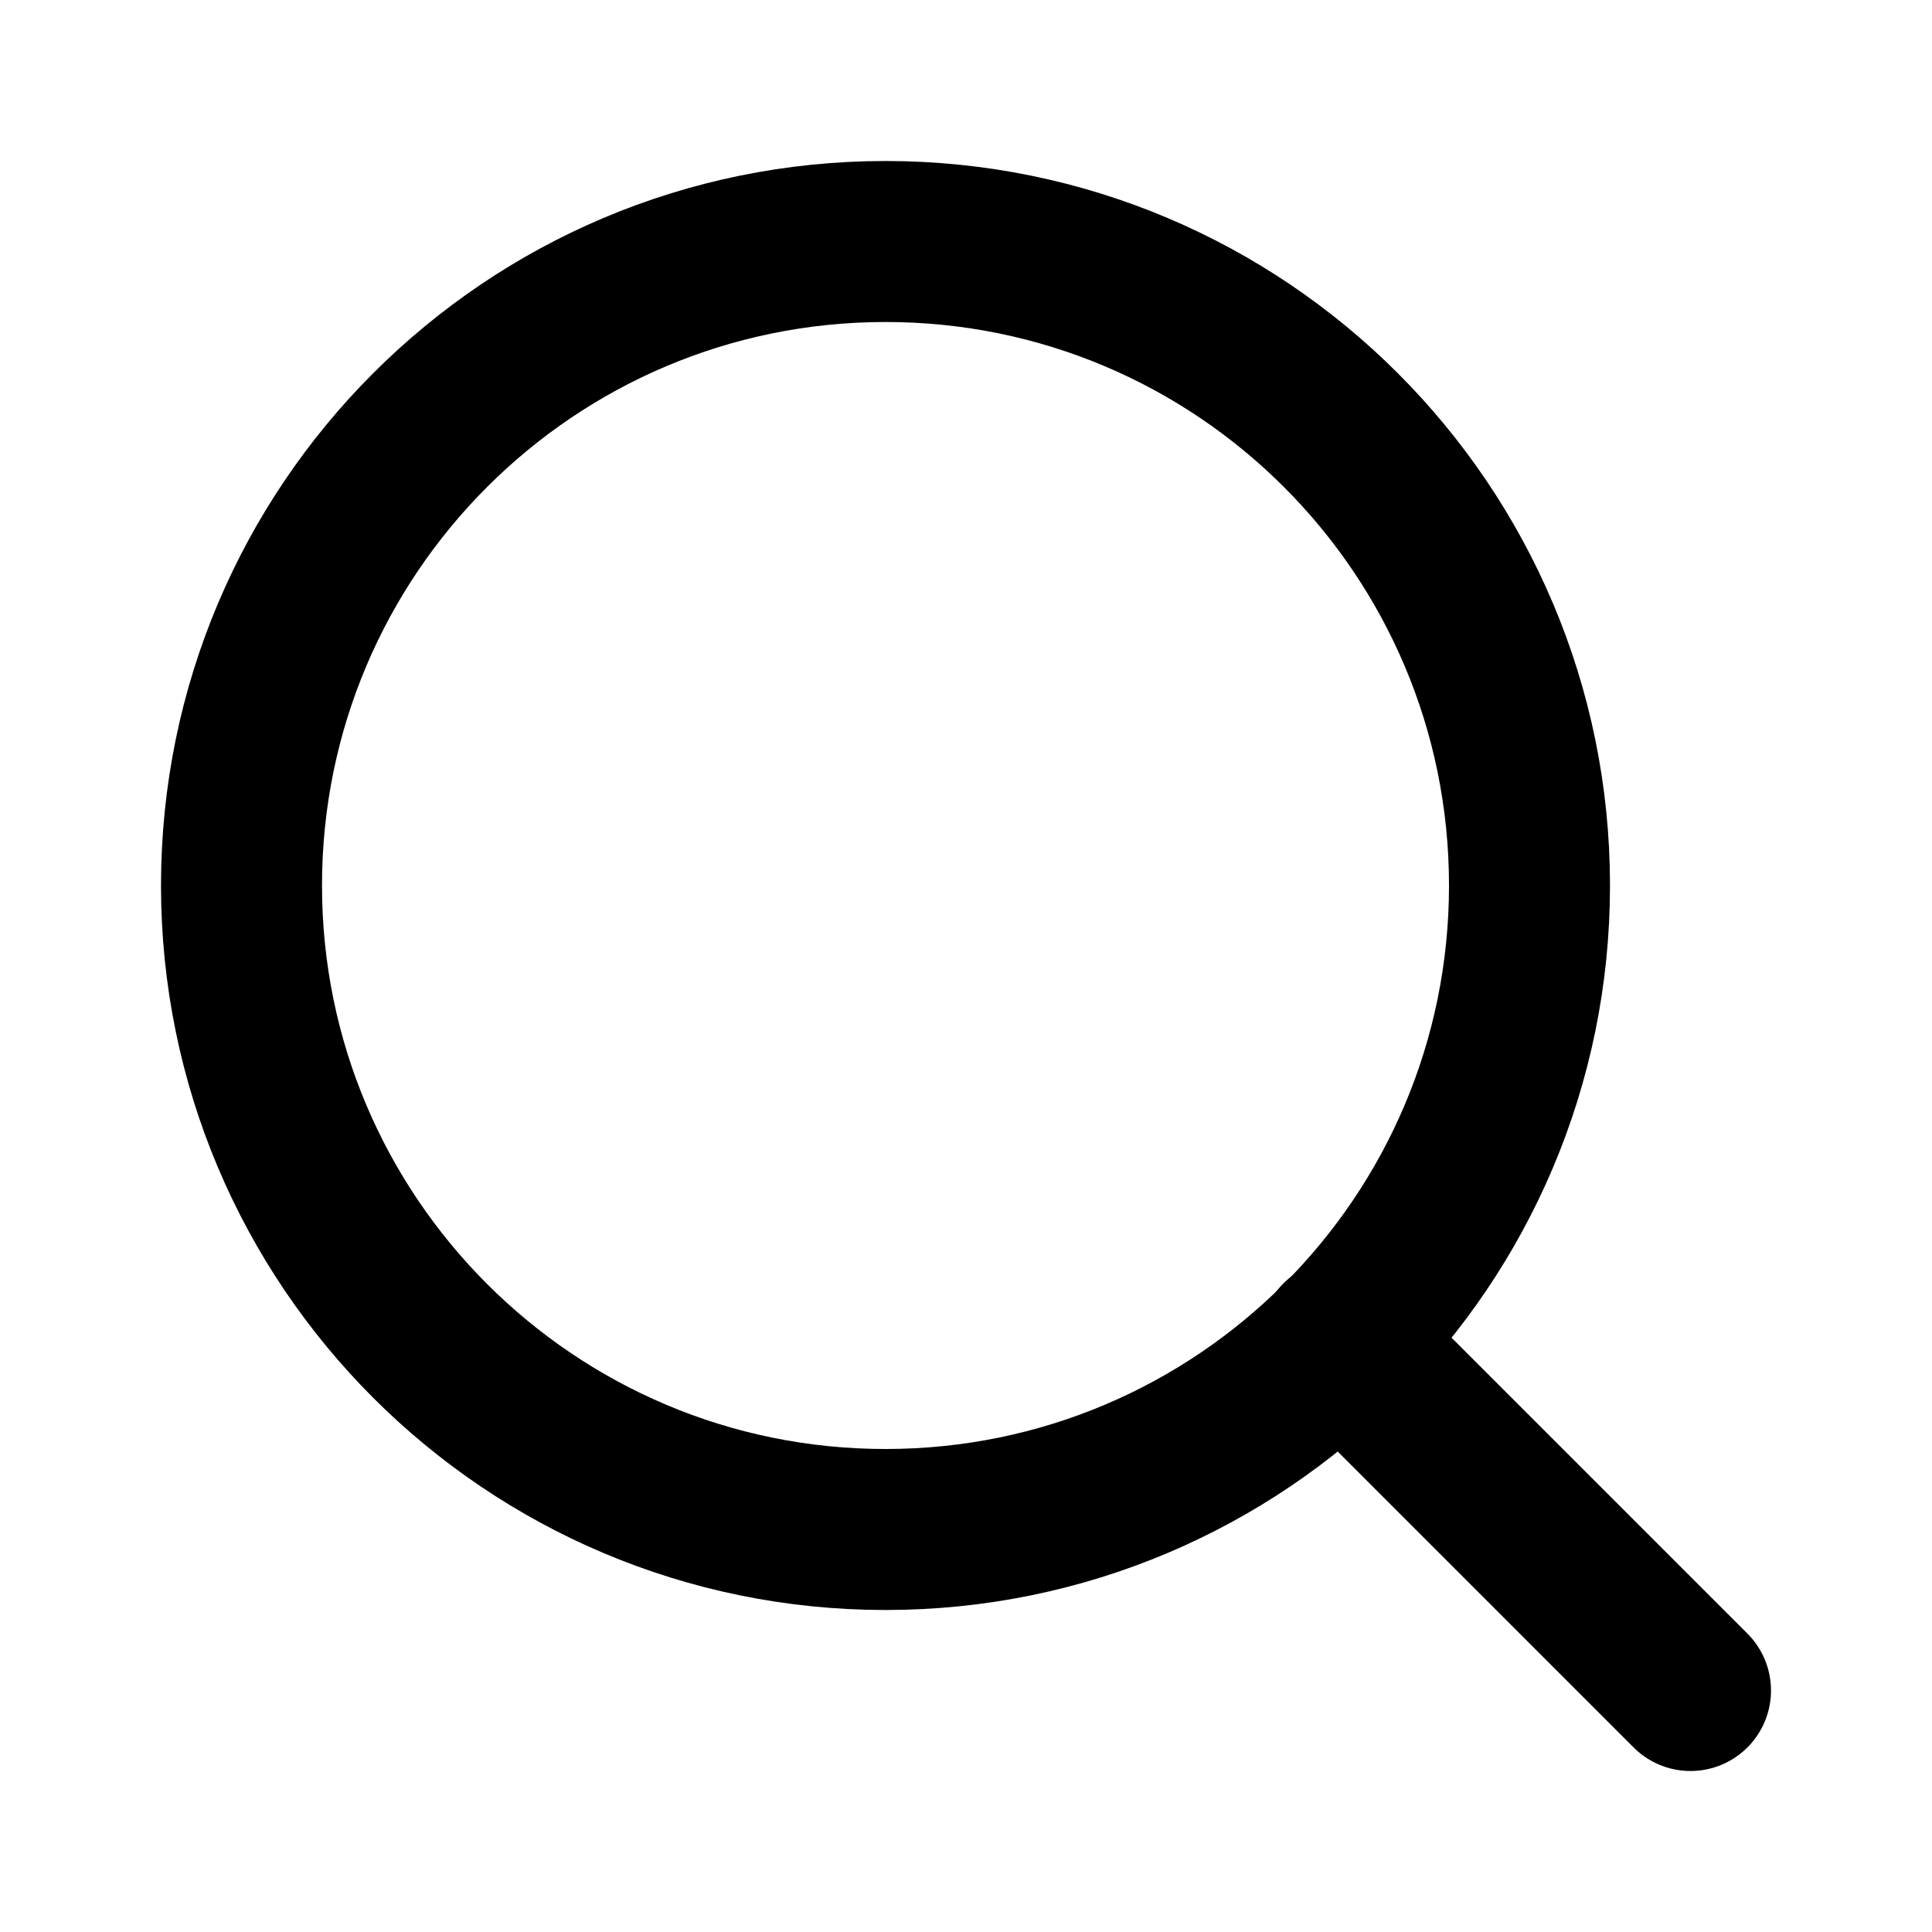
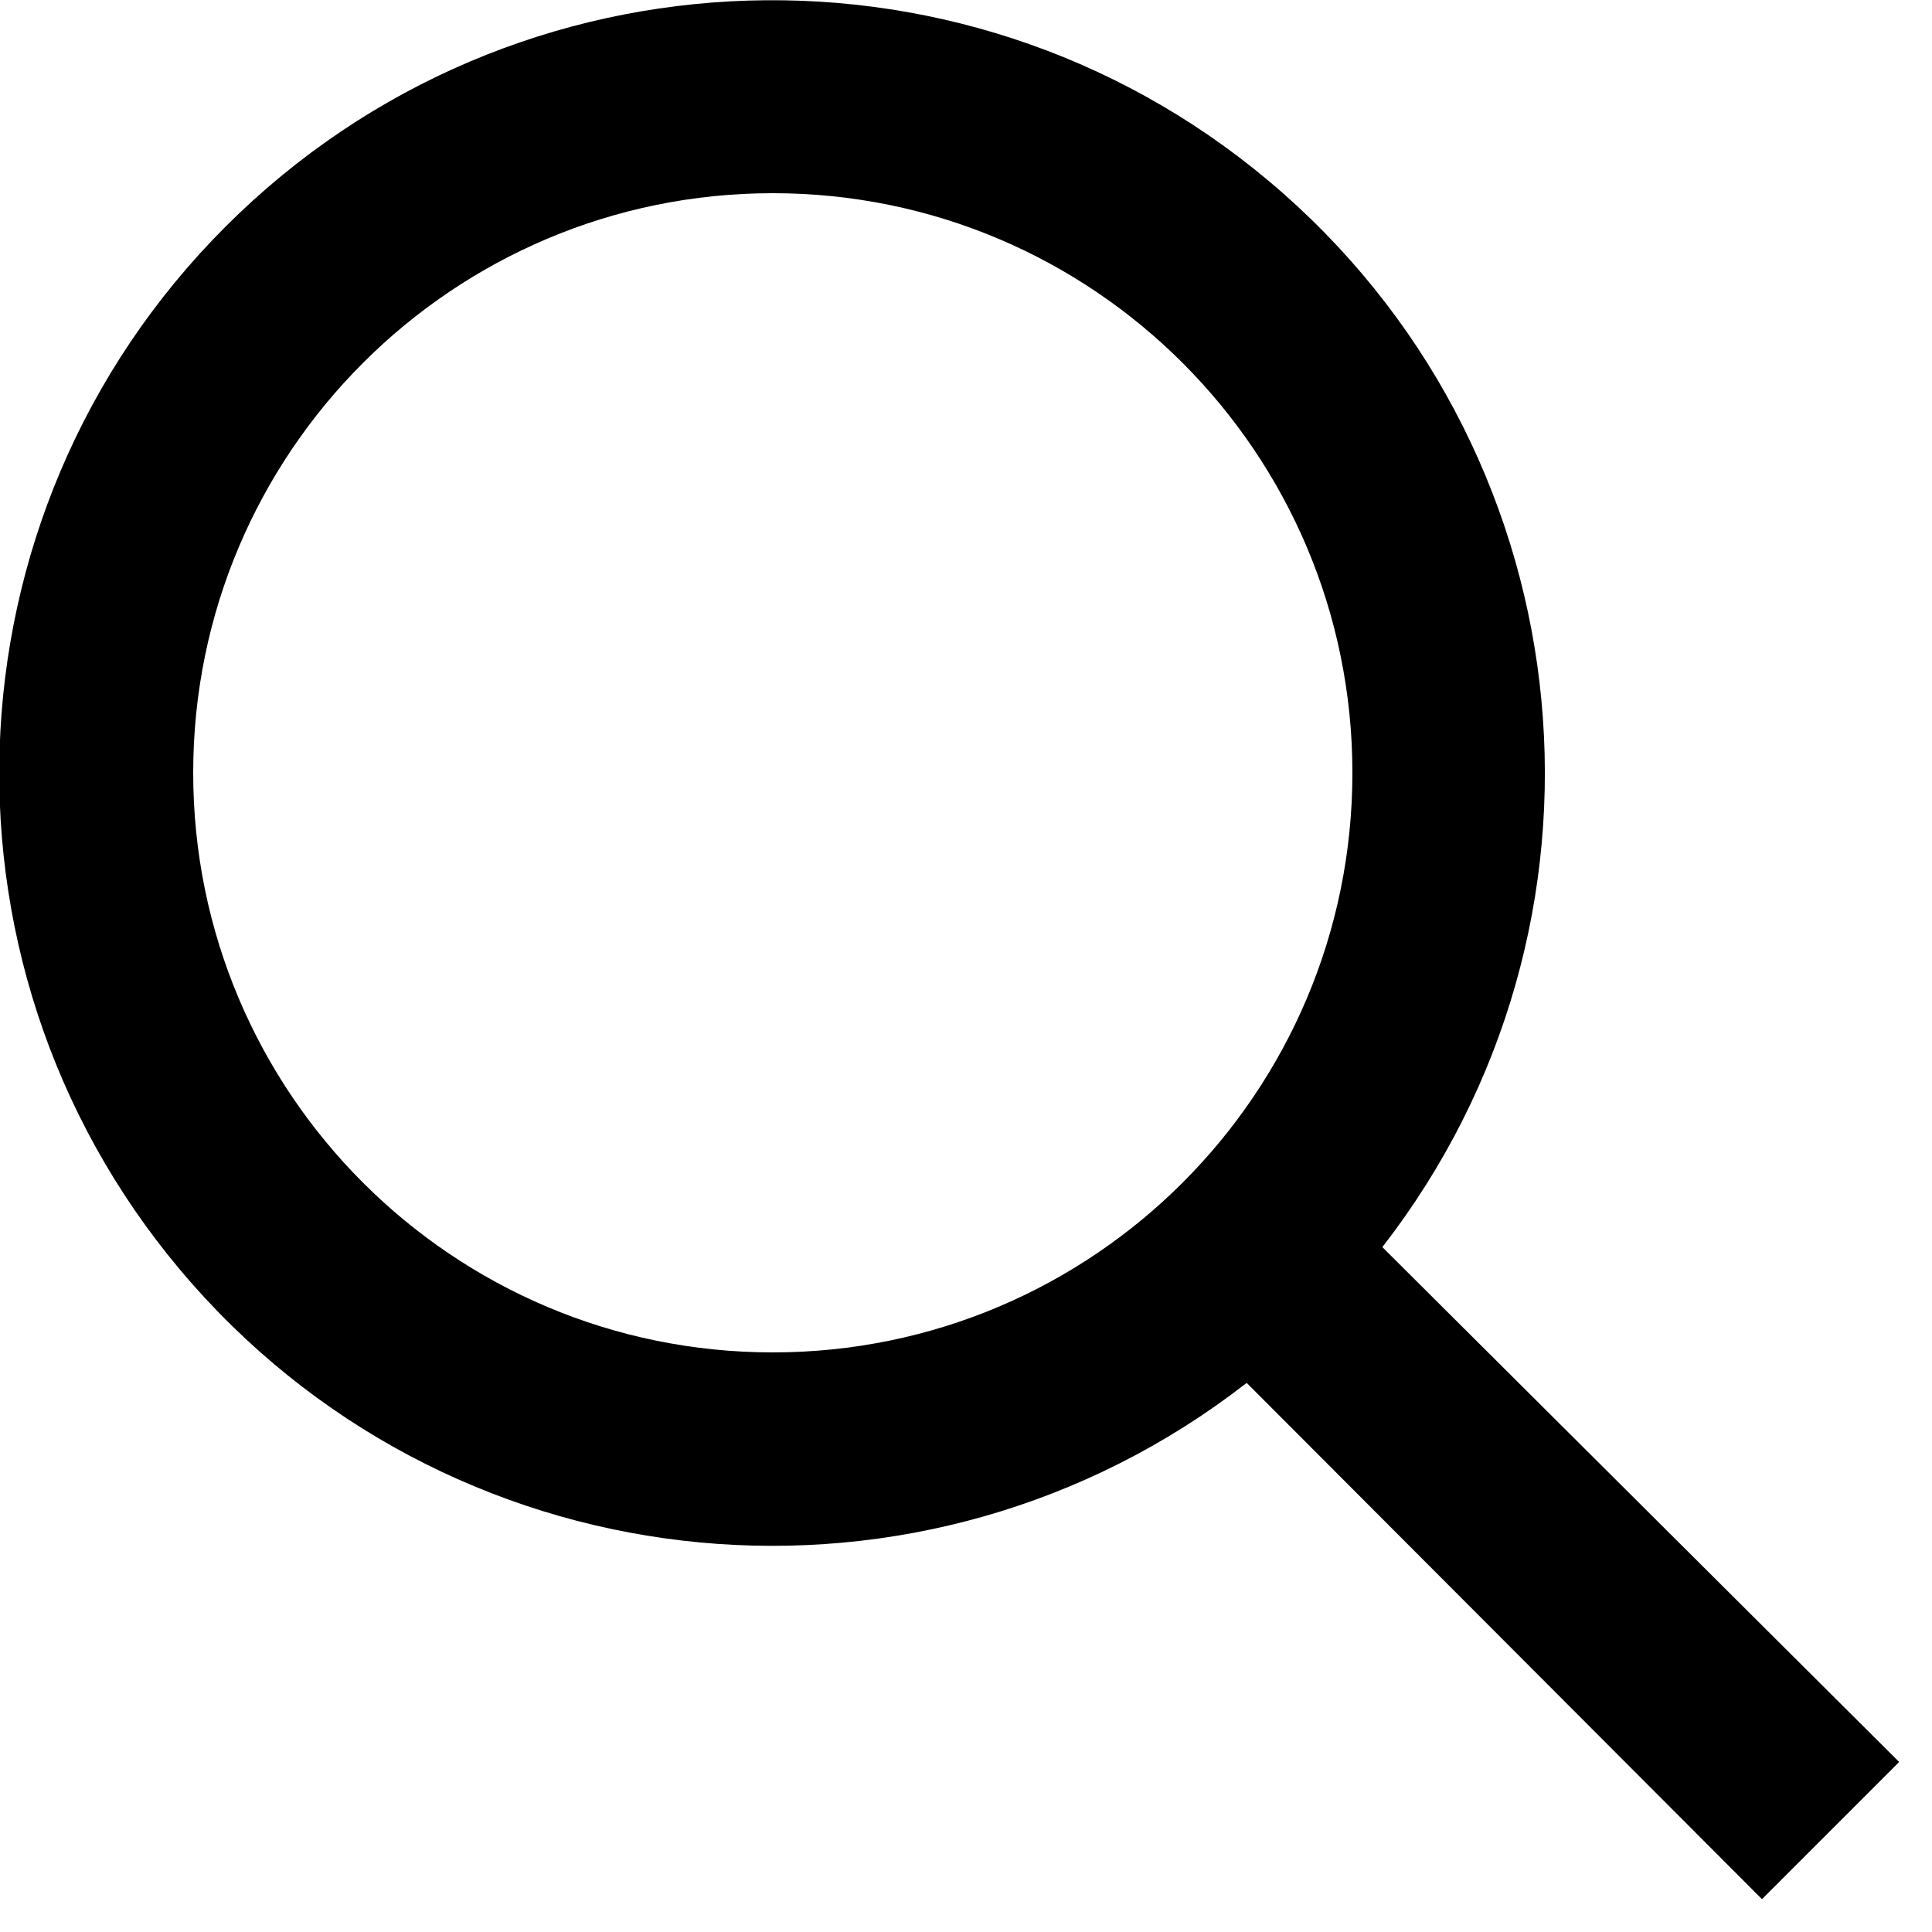
- <svg xmlns="http://www.w3.org/2000/svg" width="24" height="24" viewBox="0 0 24 24" fill="none" stroke="currentColor" stroke-width="2" stroke-linecap="round" stroke-linejoin="round" class="feather feather-search">
-   <circle cx="11" cy="11" r="8" />
-   <line x1="21" y1="21" x2="16.65" y2="16.65" />
+ <svg xmlns="http://www.w3.org/2000/svg" class="fill-current pointer-events-none w-4 h-4" viewBox="0 0 20 20">
+   <path d="M12.9 14.32a8 8 0 1 1 1.41-1.41l5.35 5.33-1.42 1.42-5.33-5.34zM8 14A6 6 0 1 0 8 2a6 6 0 0 0 0 12z" />
</svg>
